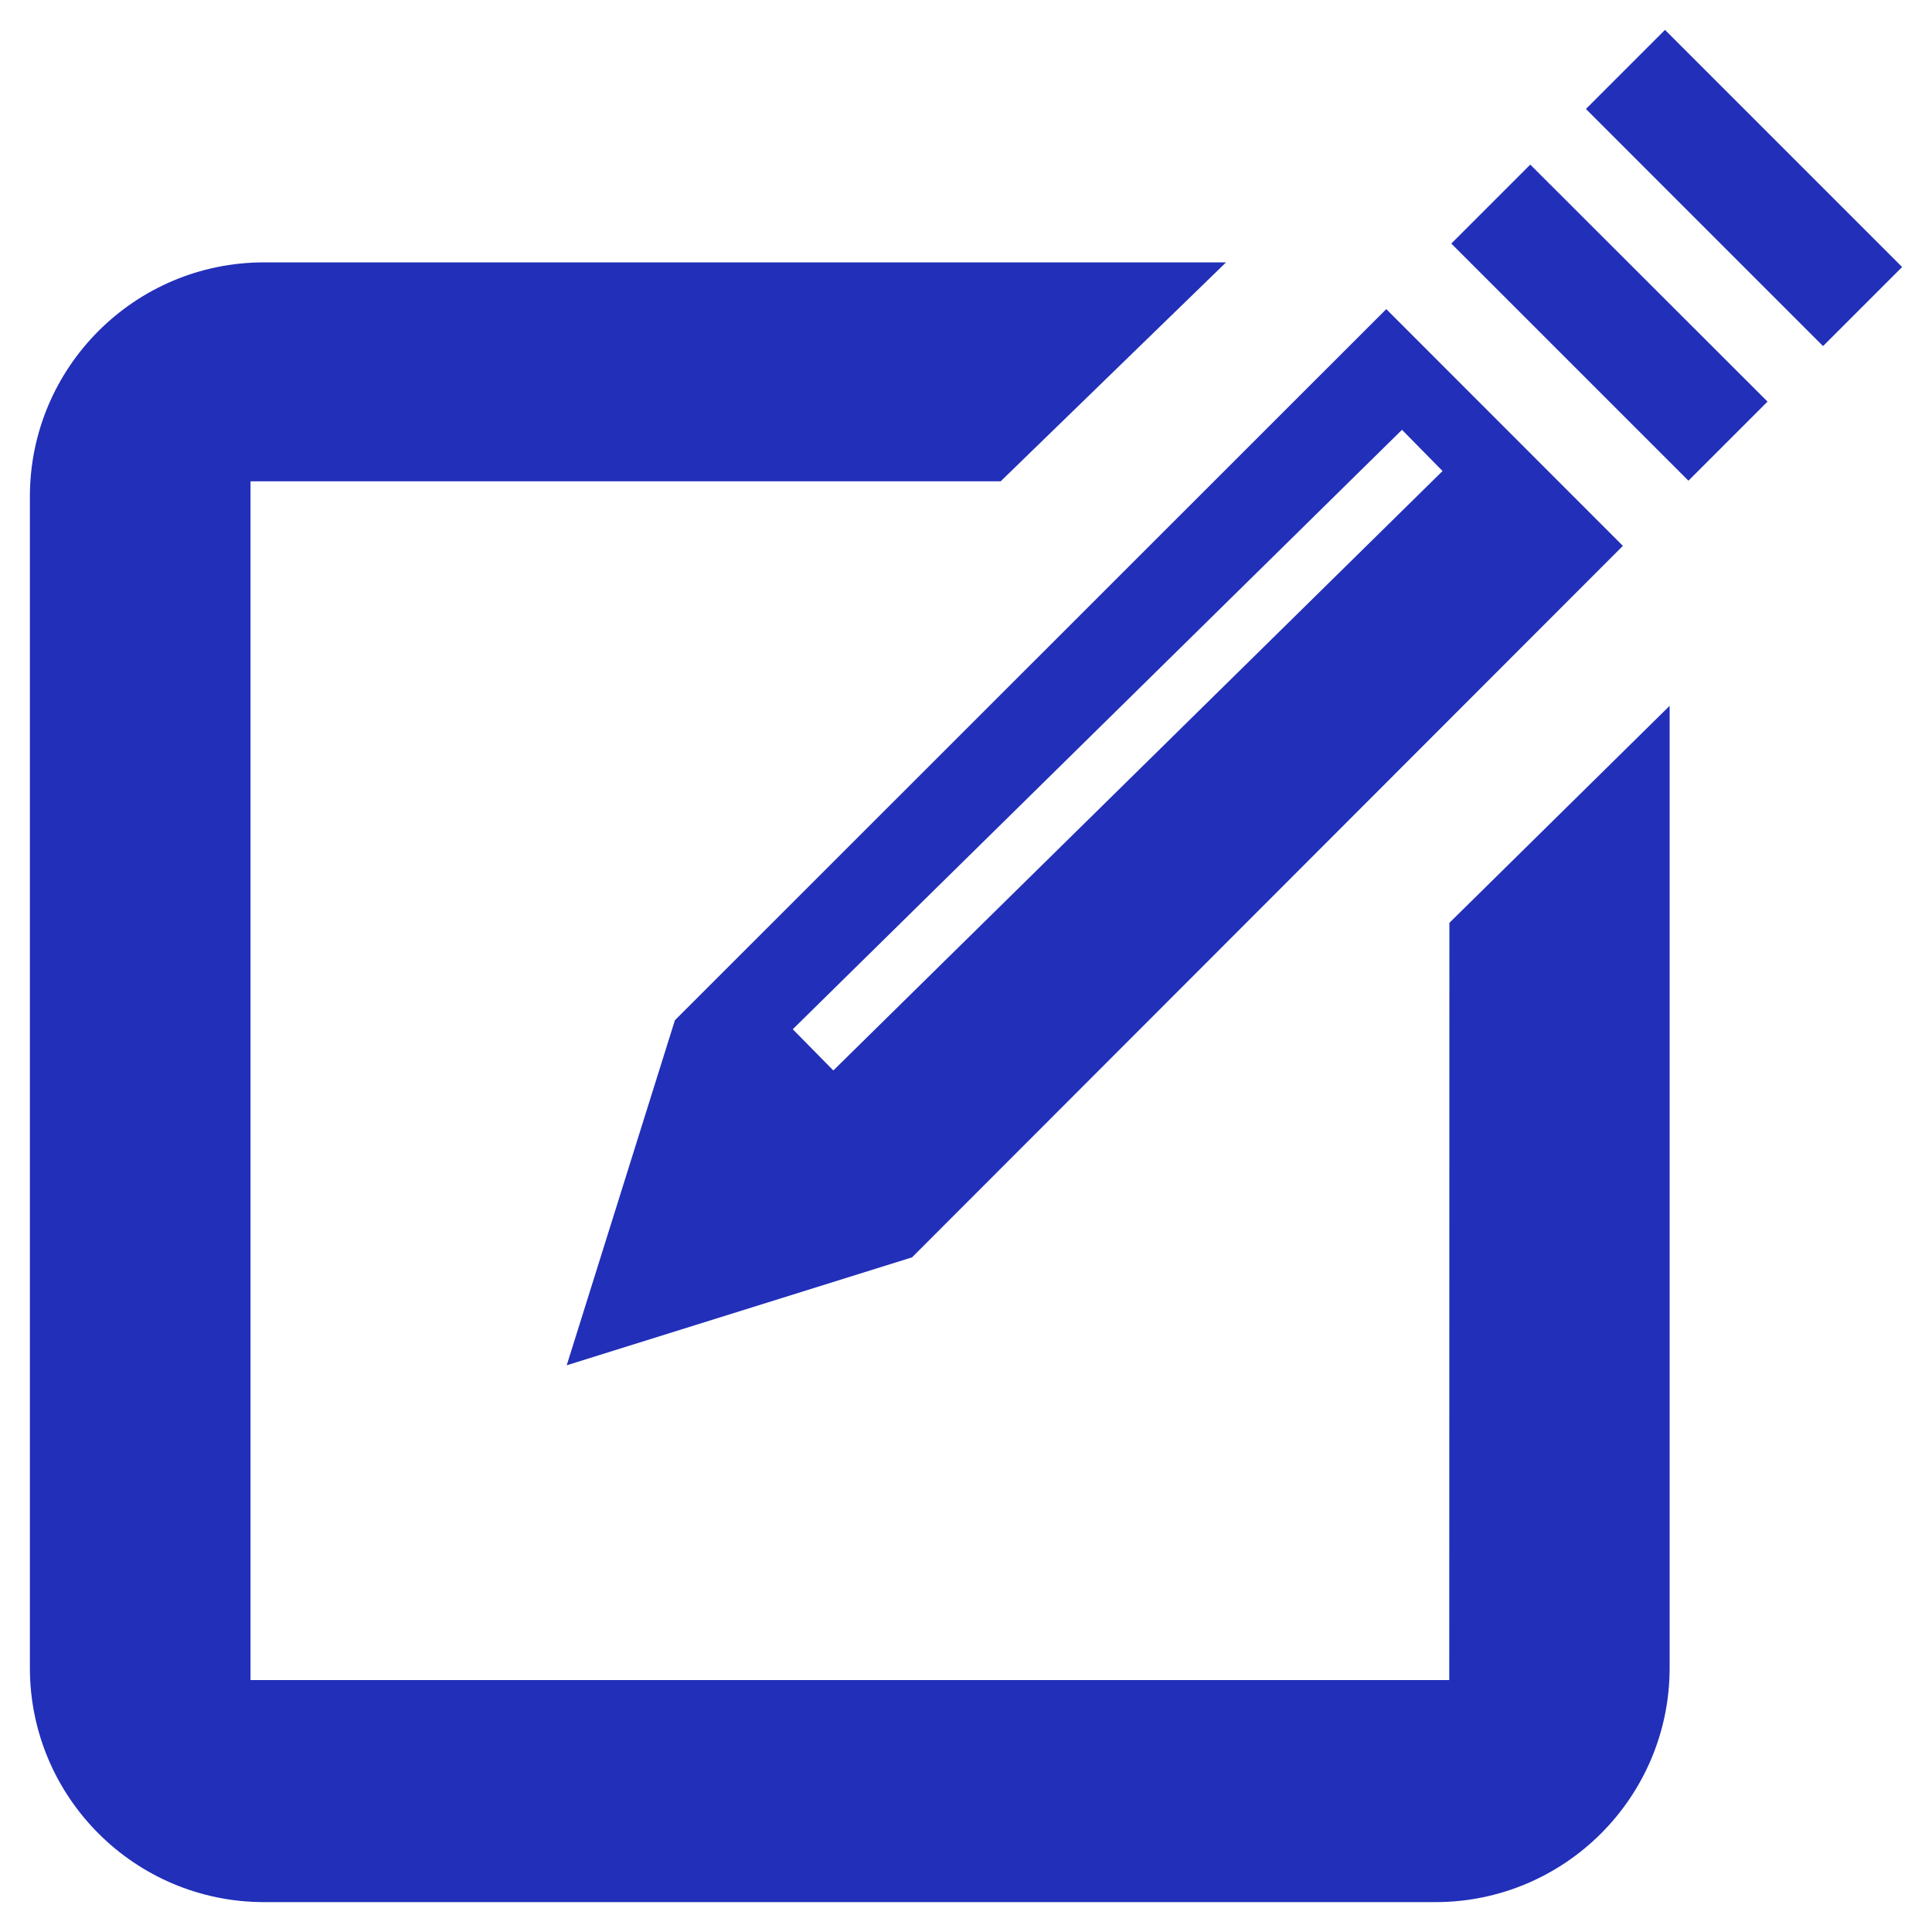
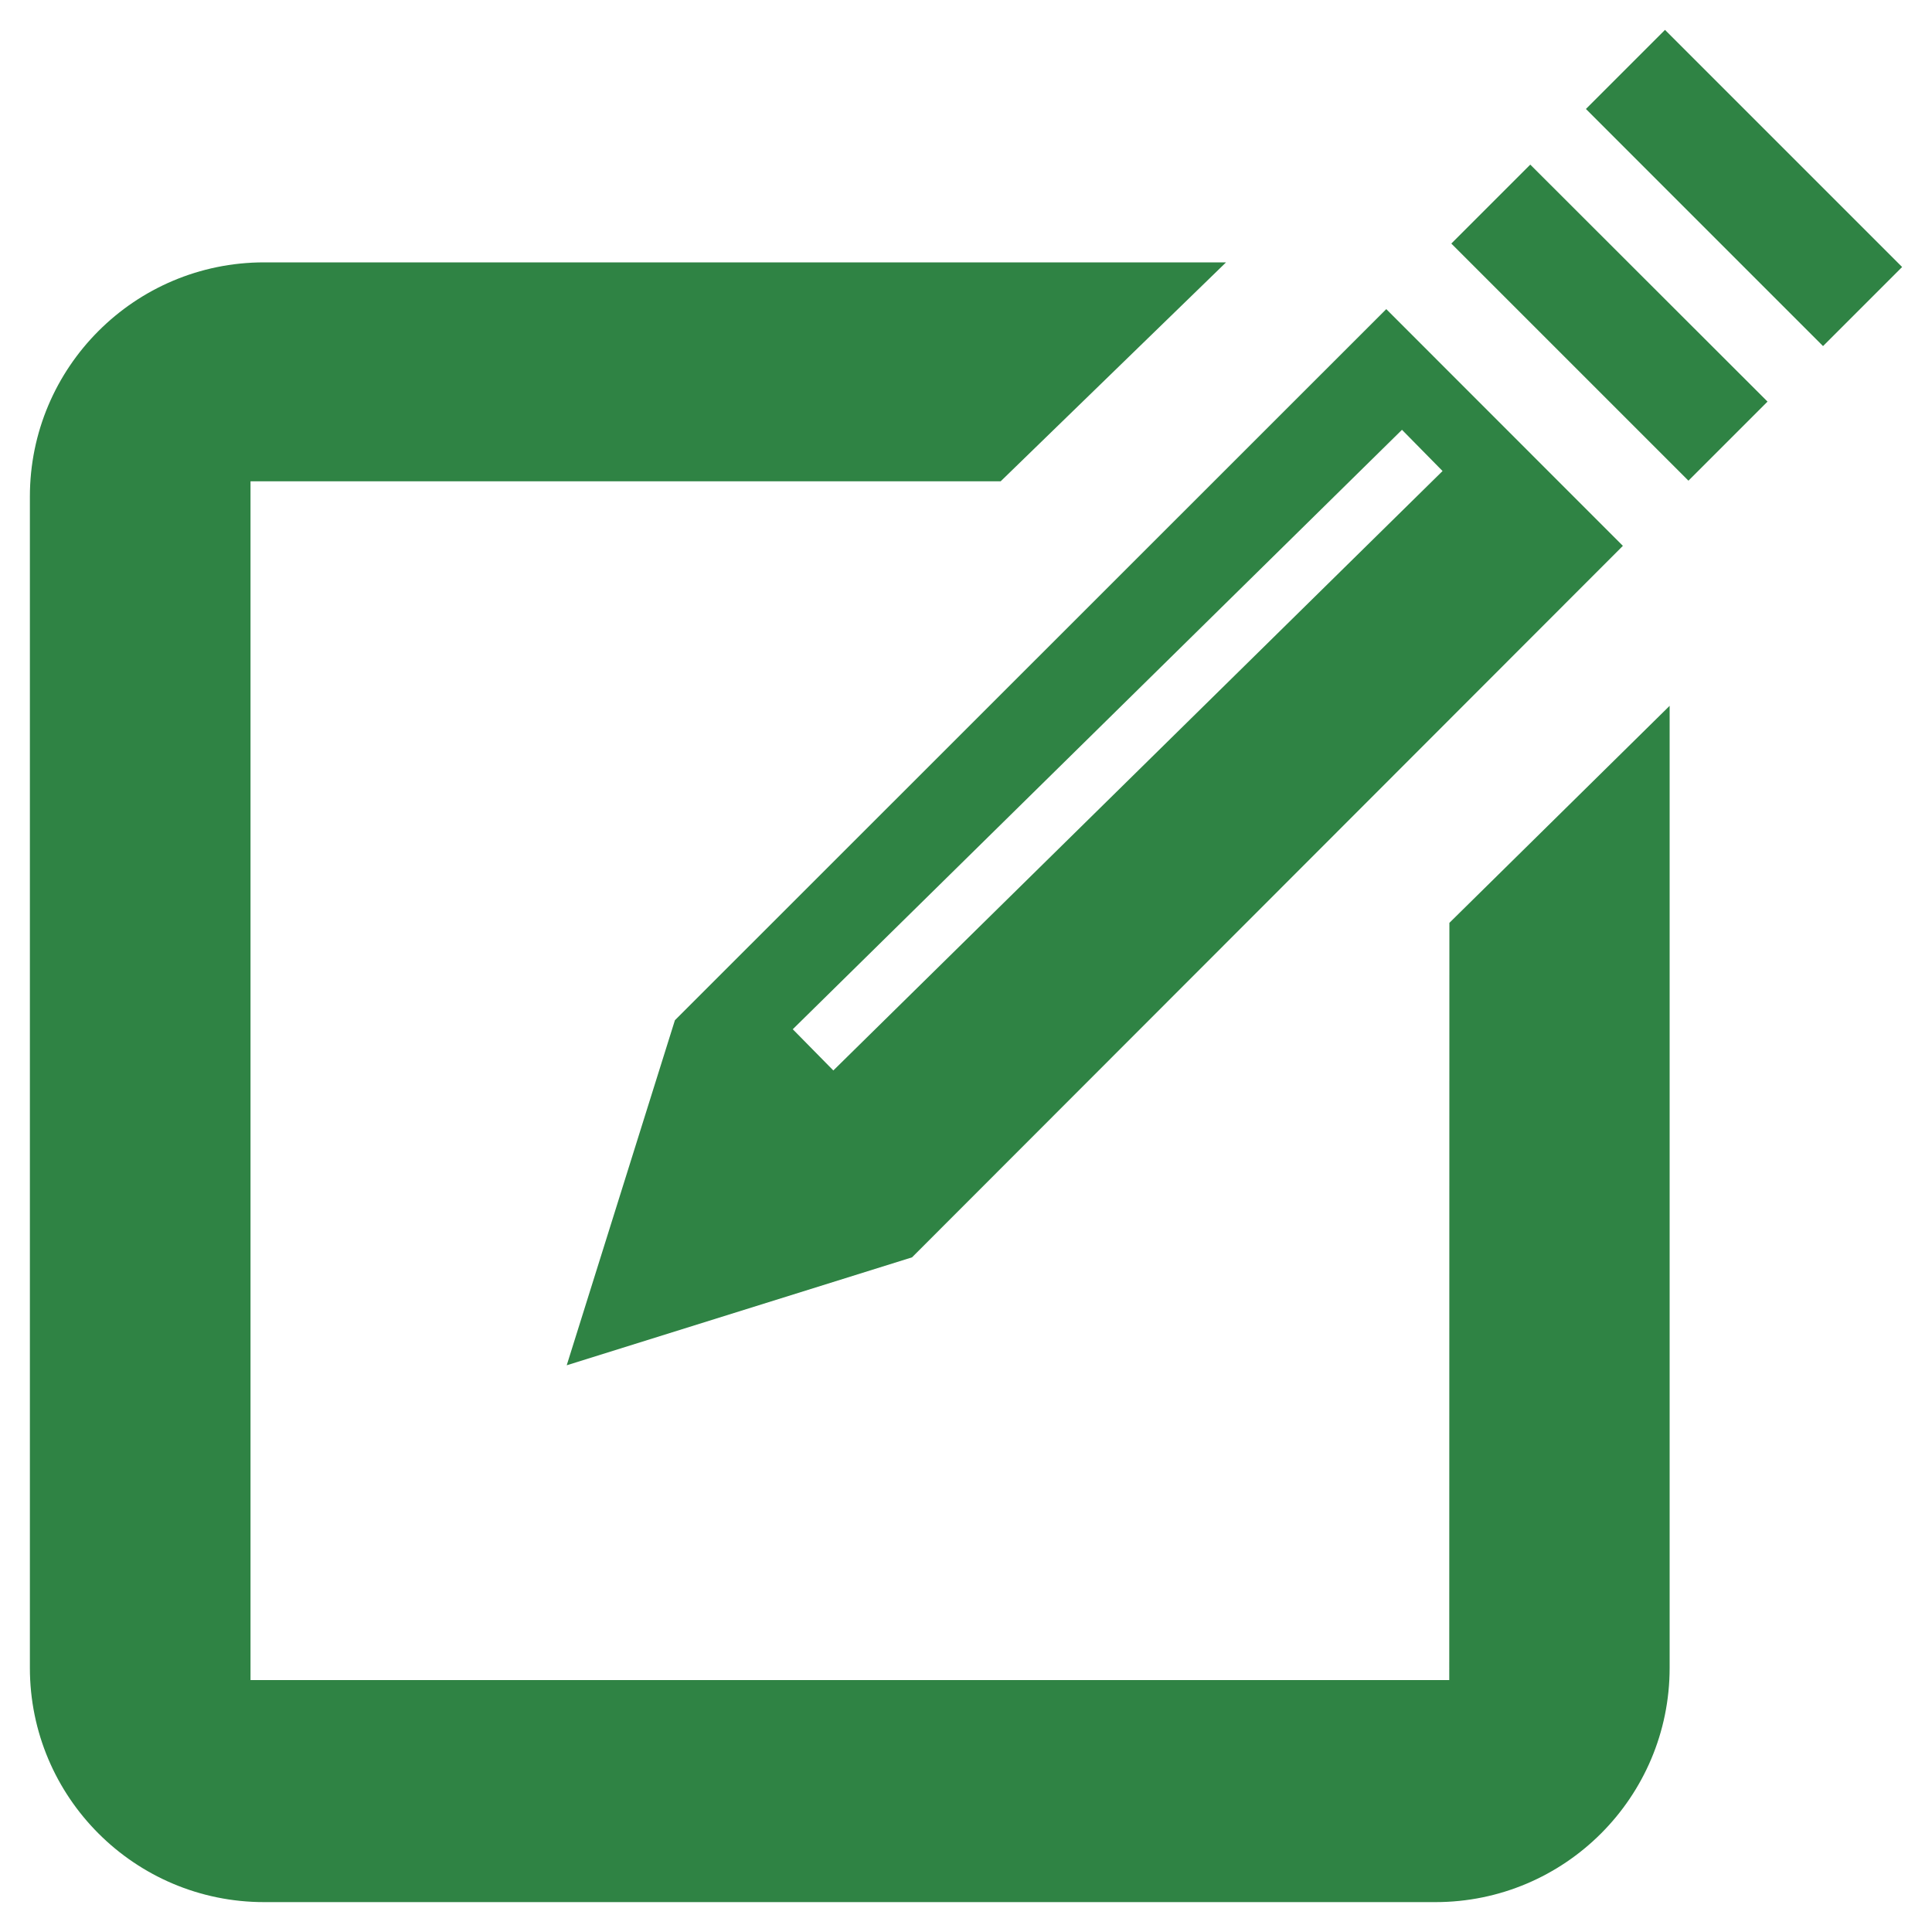
<svg xmlns="http://www.w3.org/2000/svg" id="Layer_1" data-name="Layer 1" viewBox="0 0 150 150">
  <defs>
-     <style>.cls-1{fill:#222fb9;}</style>
+     <style>.cls-1{fill:#2f8344;}</style>
  </defs>
  <path class="cls-1" d="M112.53,71.65l17.1-16.85v74.69a18.19,18.19,0,0,1-18.19,18.19H20.51A18.19,18.19,0,0,1,2.32,129.49V38.56A18.19,18.19,0,0,1,20.51,20.37H95.19l-17.5,17H19.45v93.07h93.07Zm.15-52.74,18.41,18.41,6.14-6.14L118.81,12.78ZM129.27,2.32l-6.14,6.14,18.41,18.41,6.14-6.14ZM52.4,79.21,107.63,24,126,42.38,70.81,97.62,44,106Zm9.15.7,3.15,3.2L112,36.57l-3.15-3.2Zm0,0" />
</svg>
